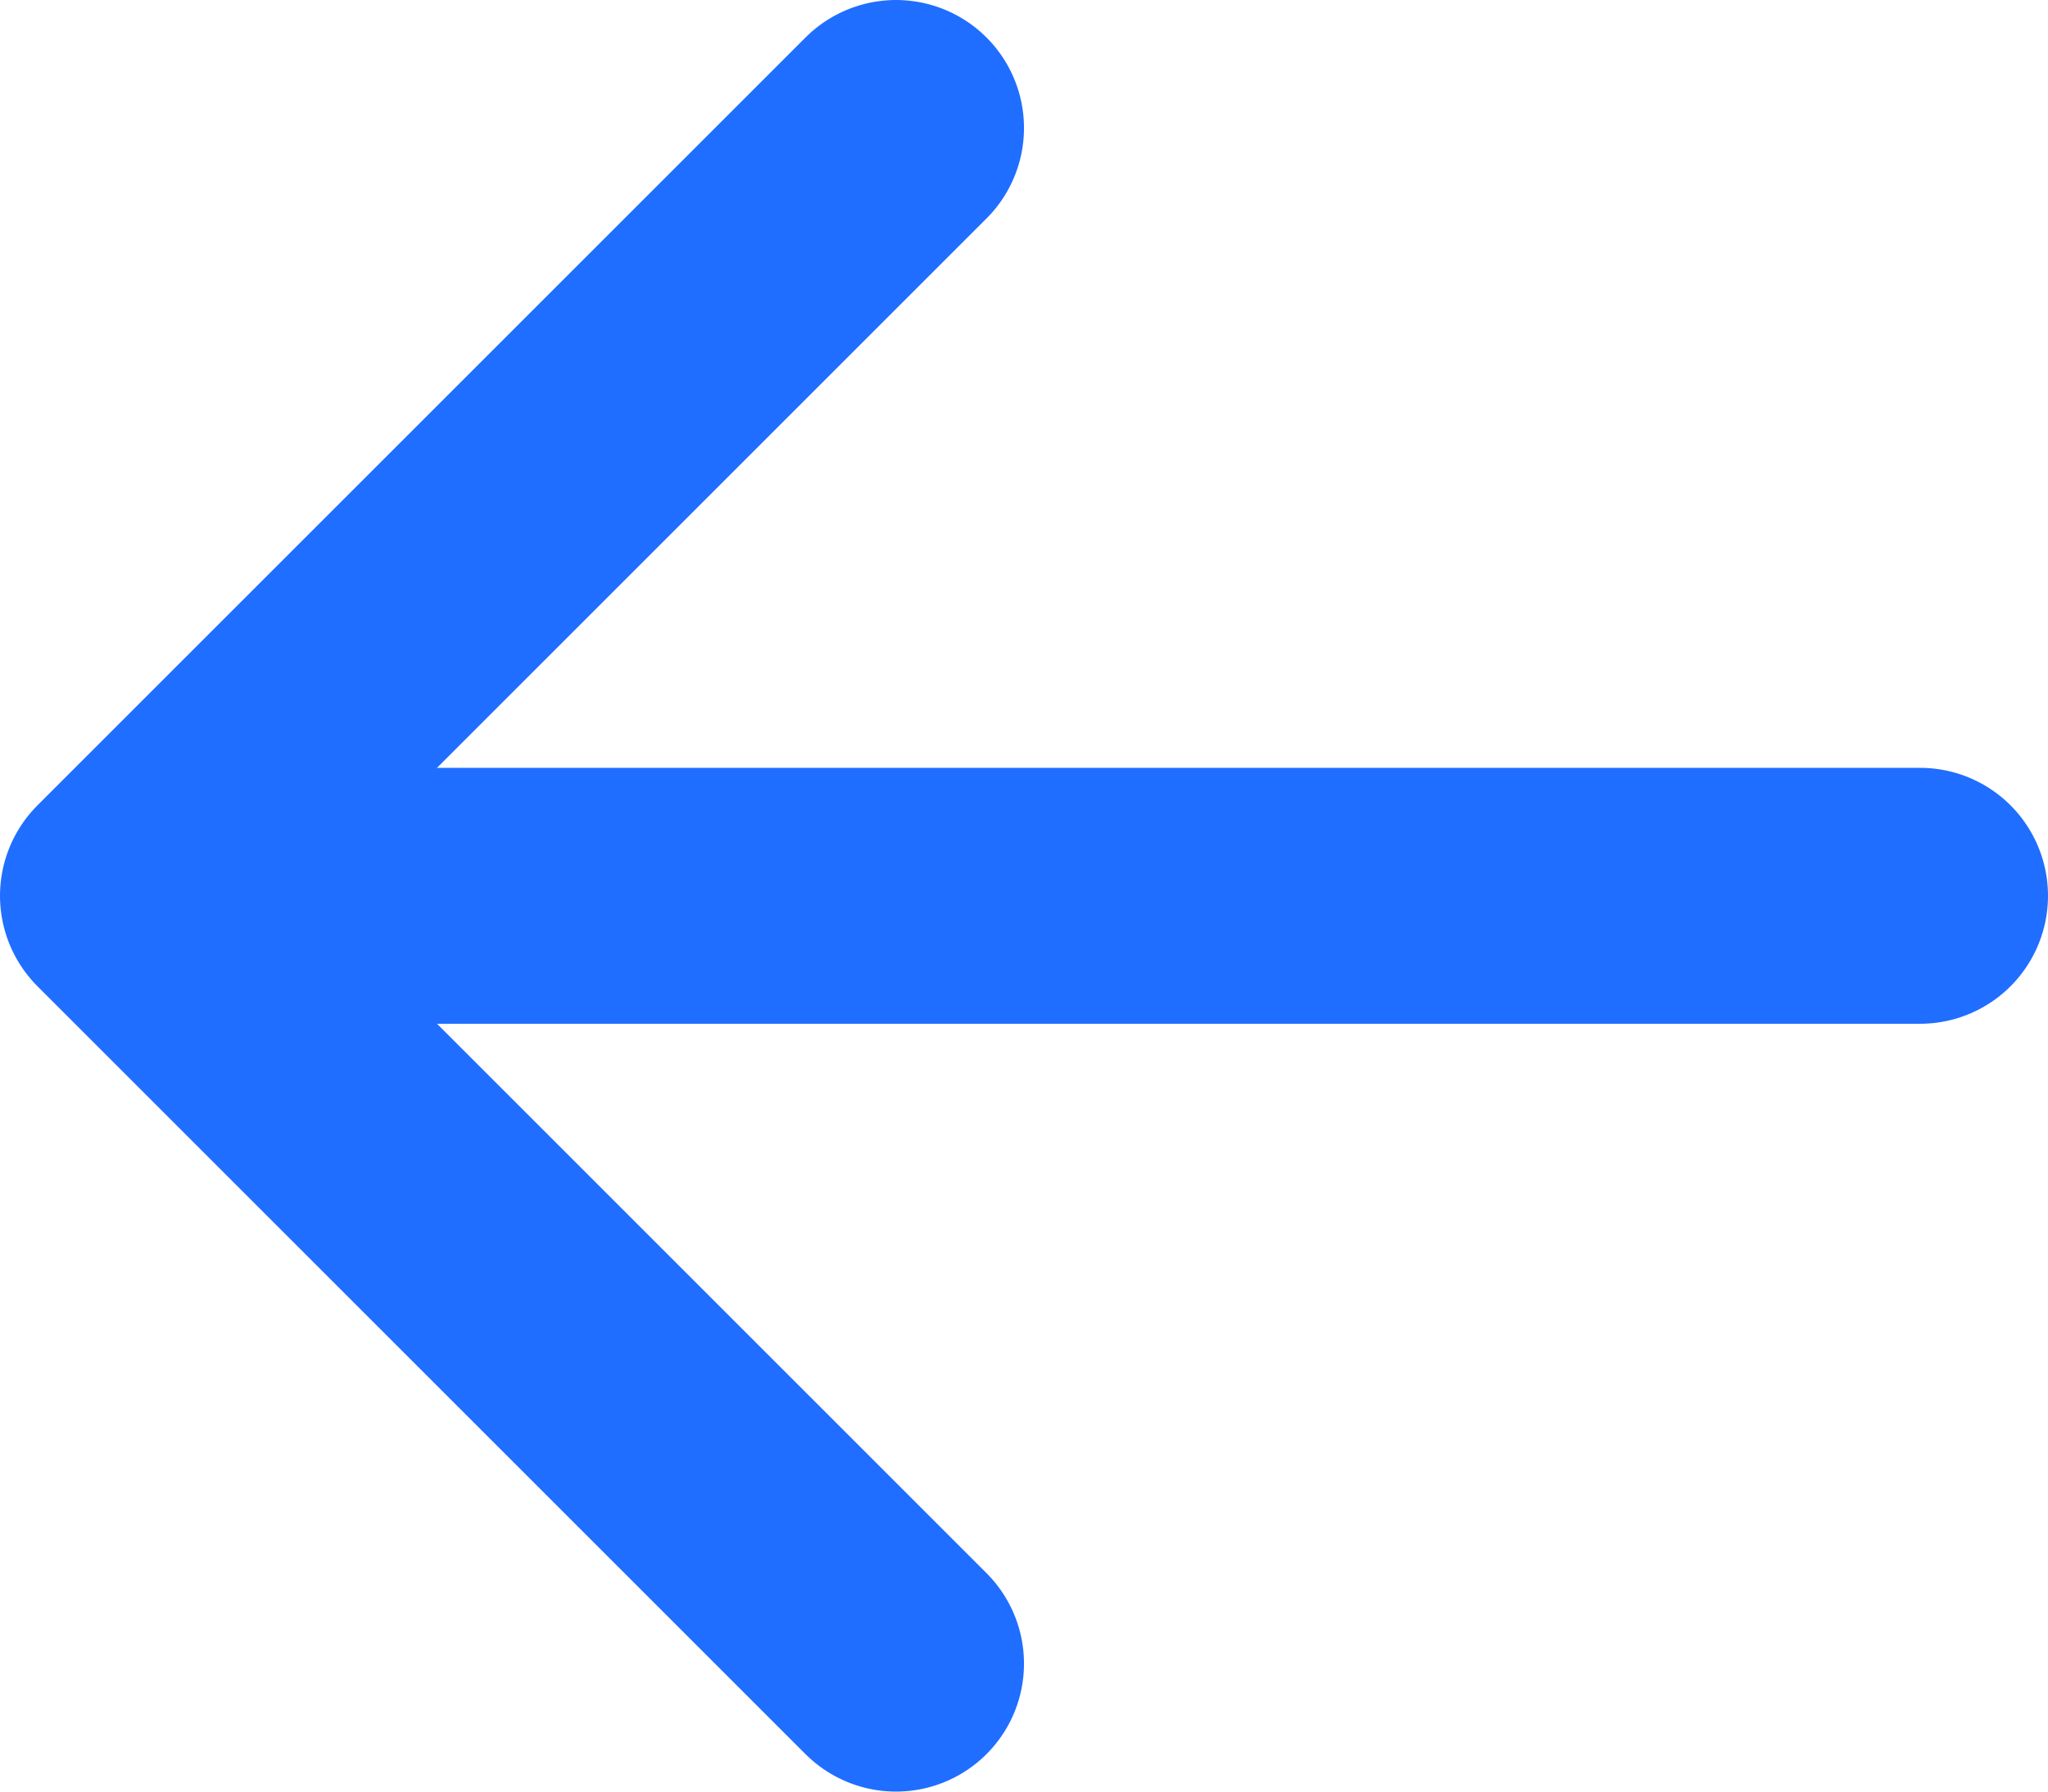
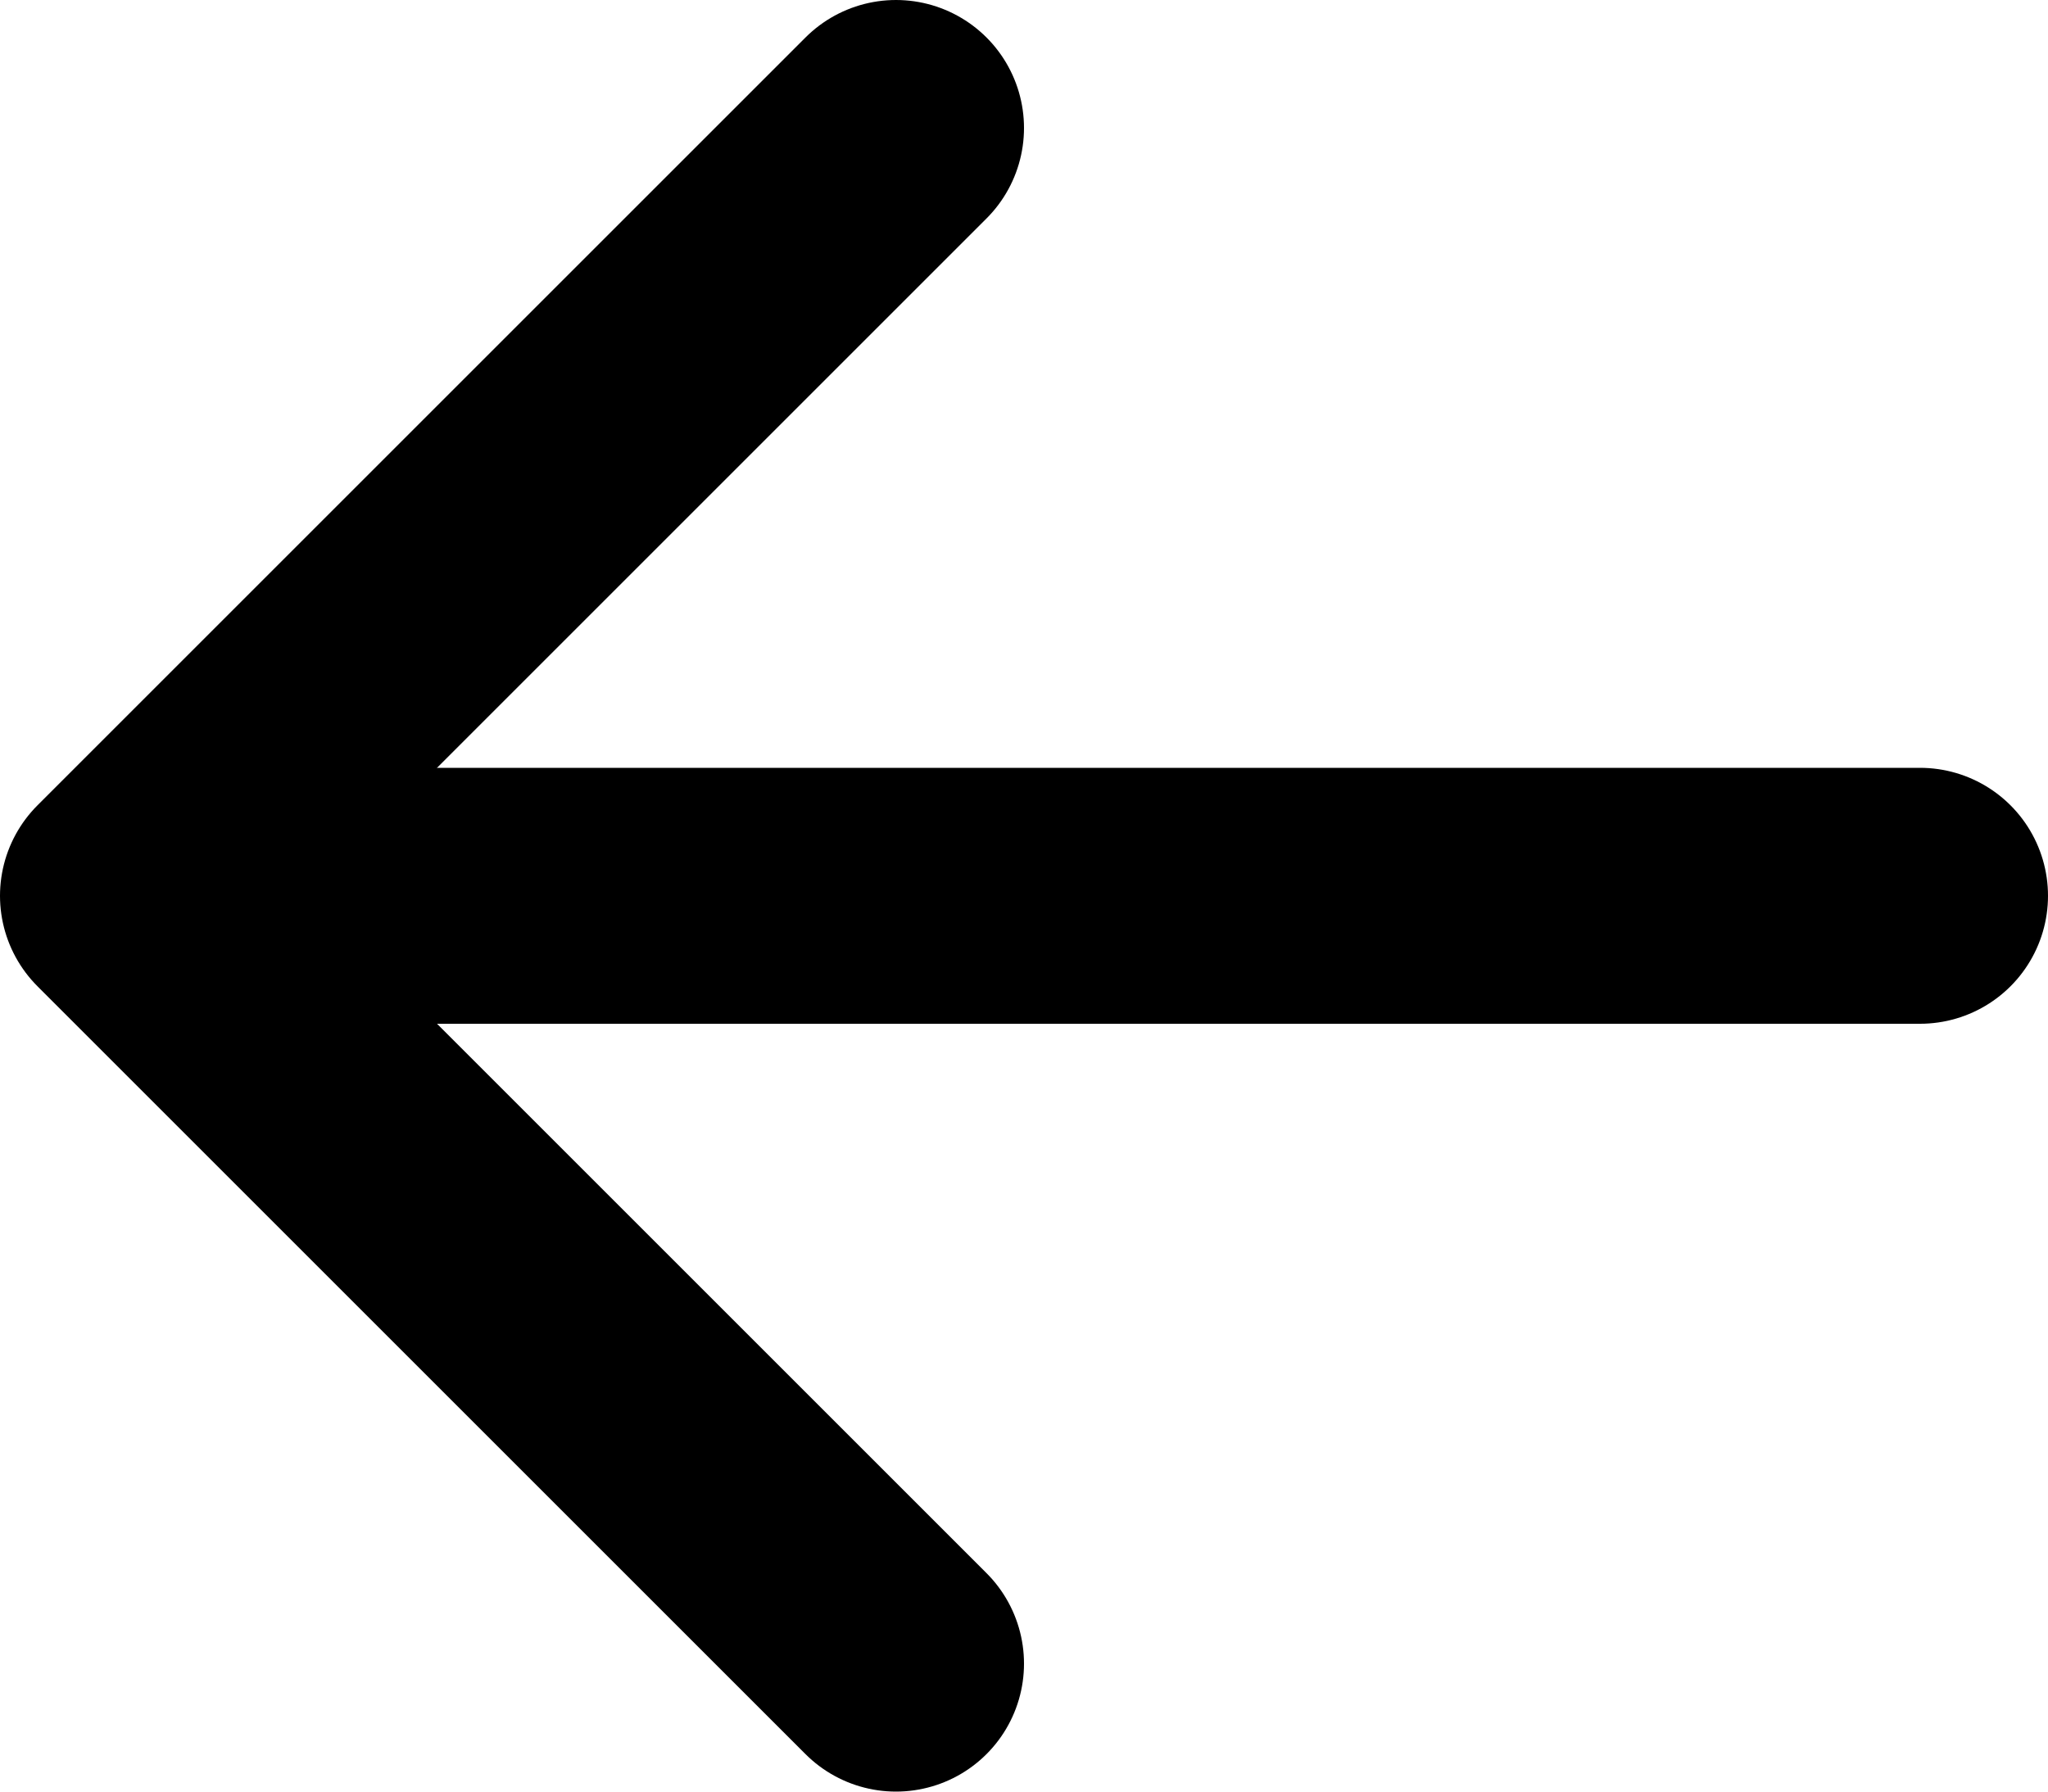
<svg xmlns="http://www.w3.org/2000/svg" width="16" height="14" viewBox="0 0 16 14" fill="none">
-   <path d="M7 1L1 7L7 13" stroke="#206EFF" stroke-width="2" stroke-linecap="round" stroke-linejoin="round" />
-   <path d="M3 7H15" stroke="#206EFF" stroke-width="2" stroke-linecap="round" stroke-linejoin="round" />
+   <path d="M7 1L1 7L7 13" stroke="#000000" stroke-width="2" stroke-linecap="round" stroke-linejoin="round" />
+   <path d="M3 7H15" stroke="#000000" stroke-width="2" stroke-linecap="round" stroke-linejoin="round" />
</svg>
